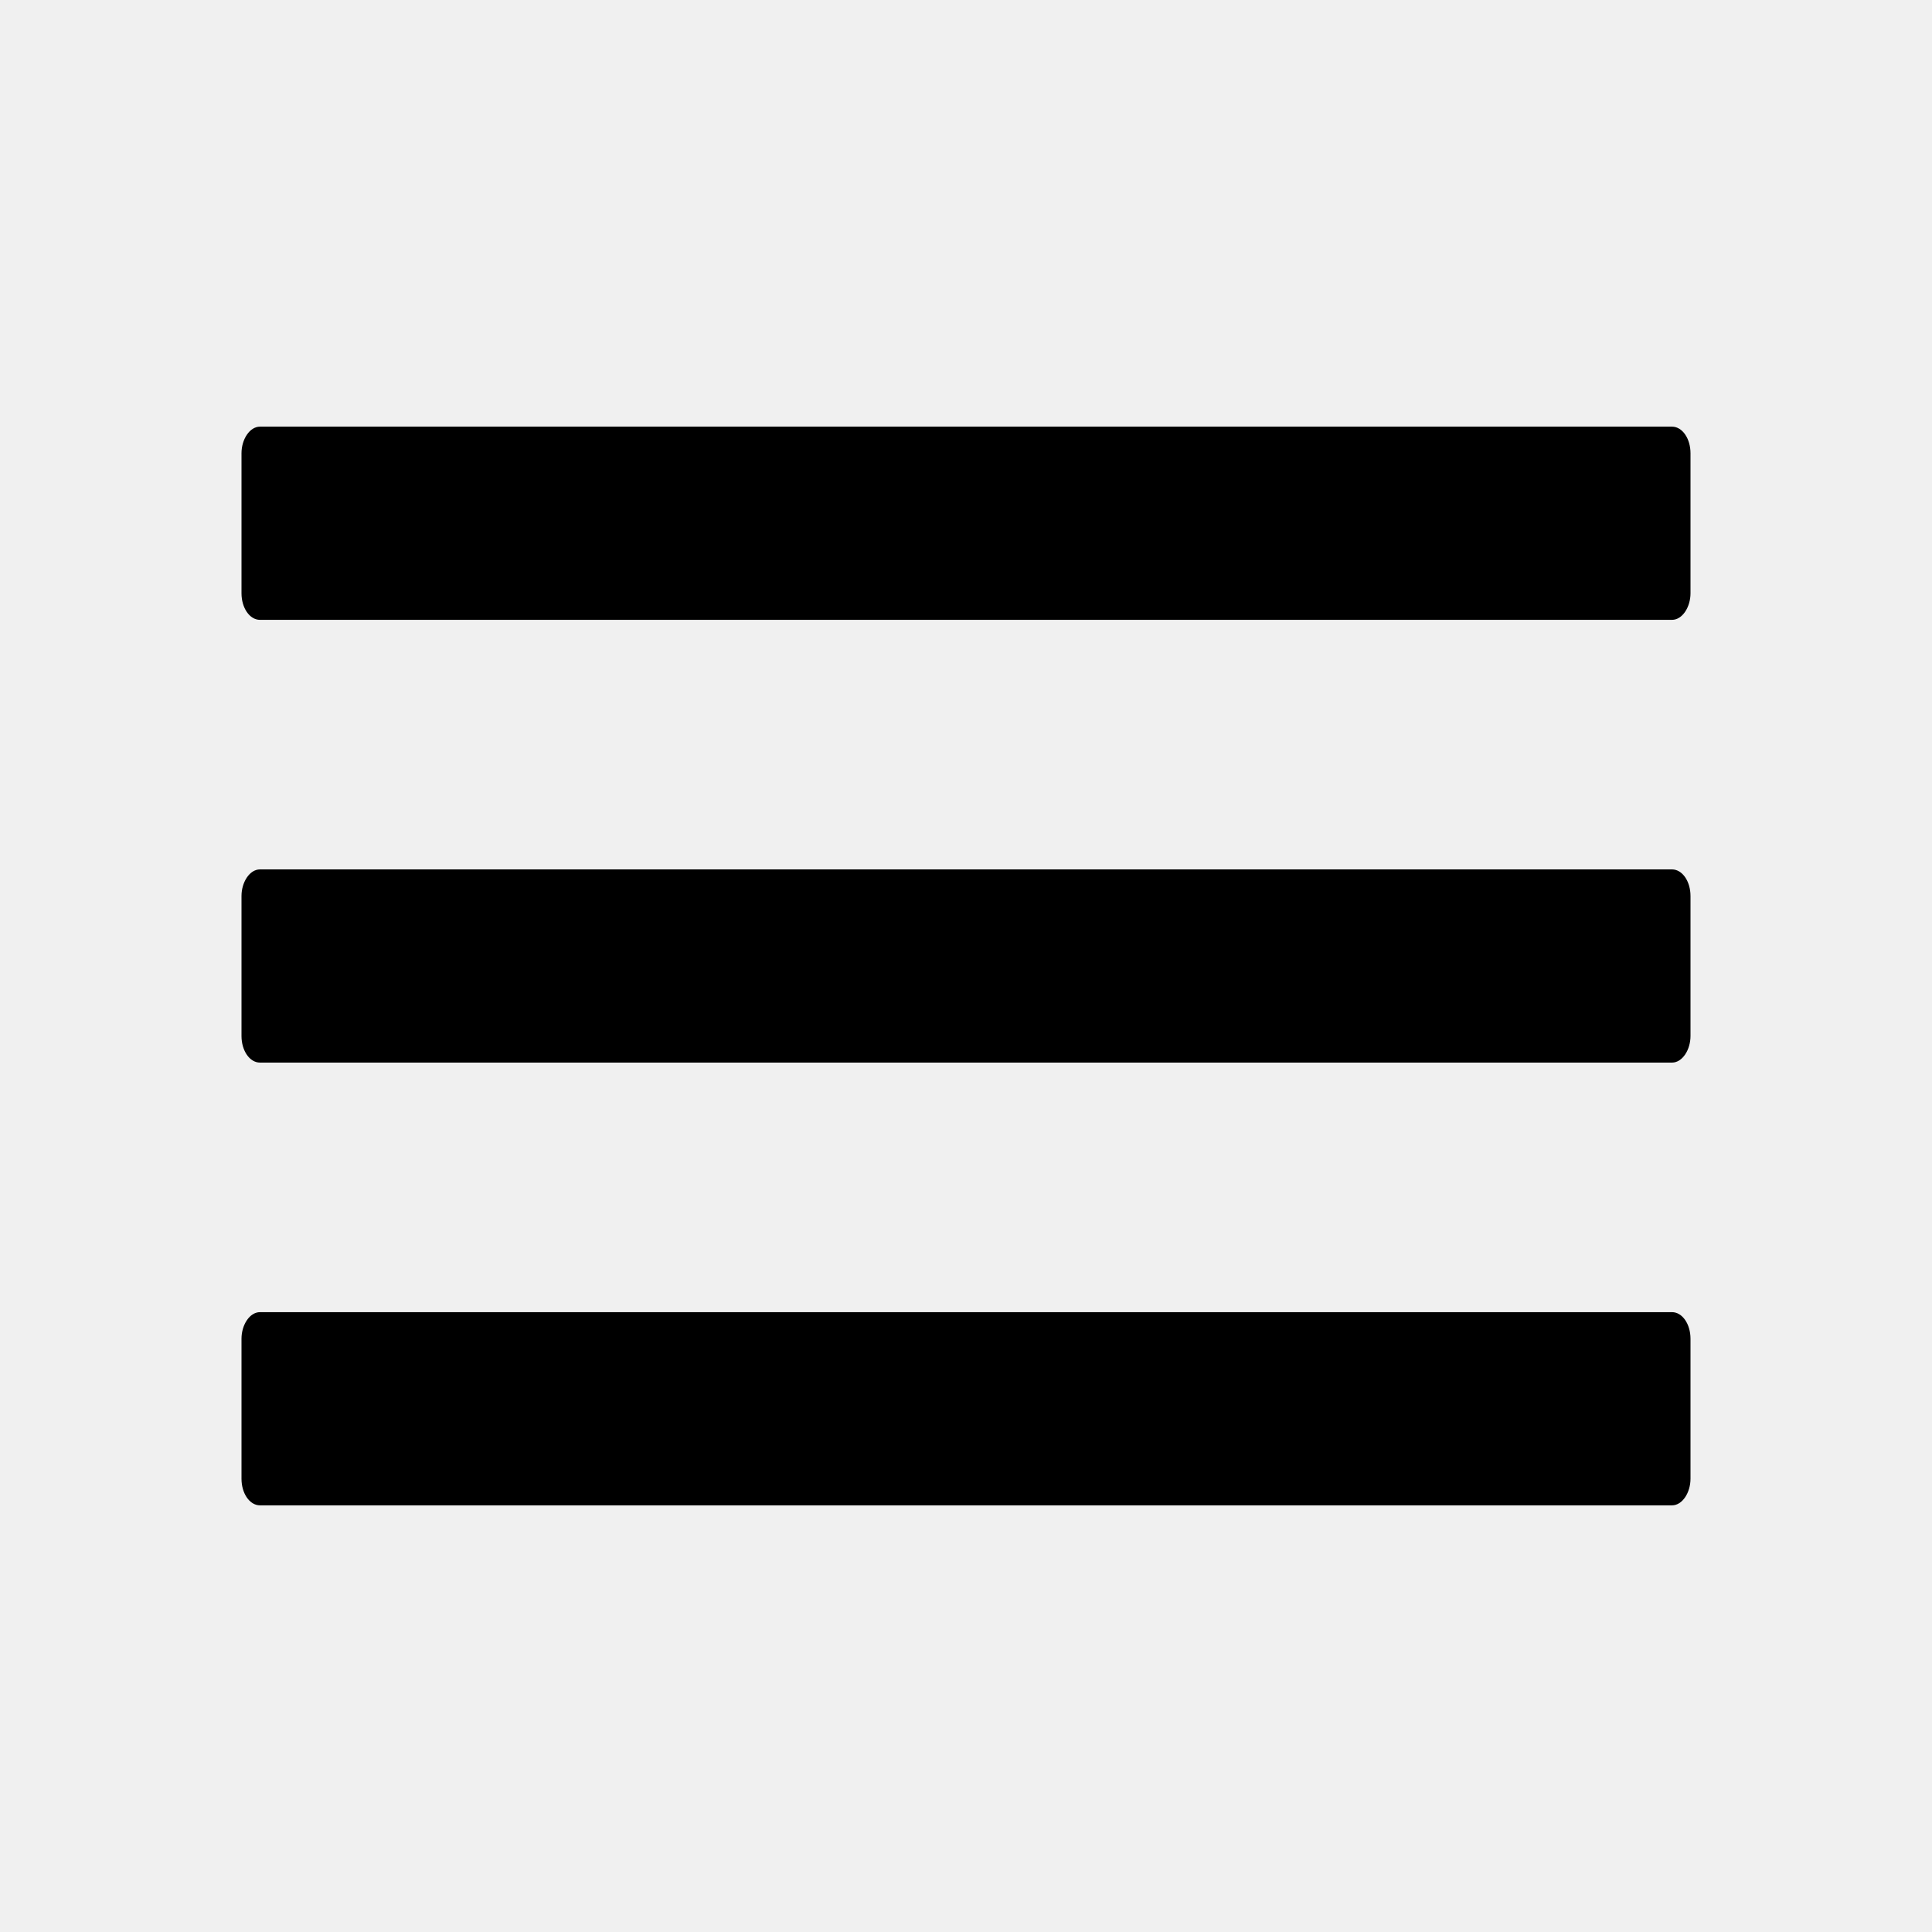
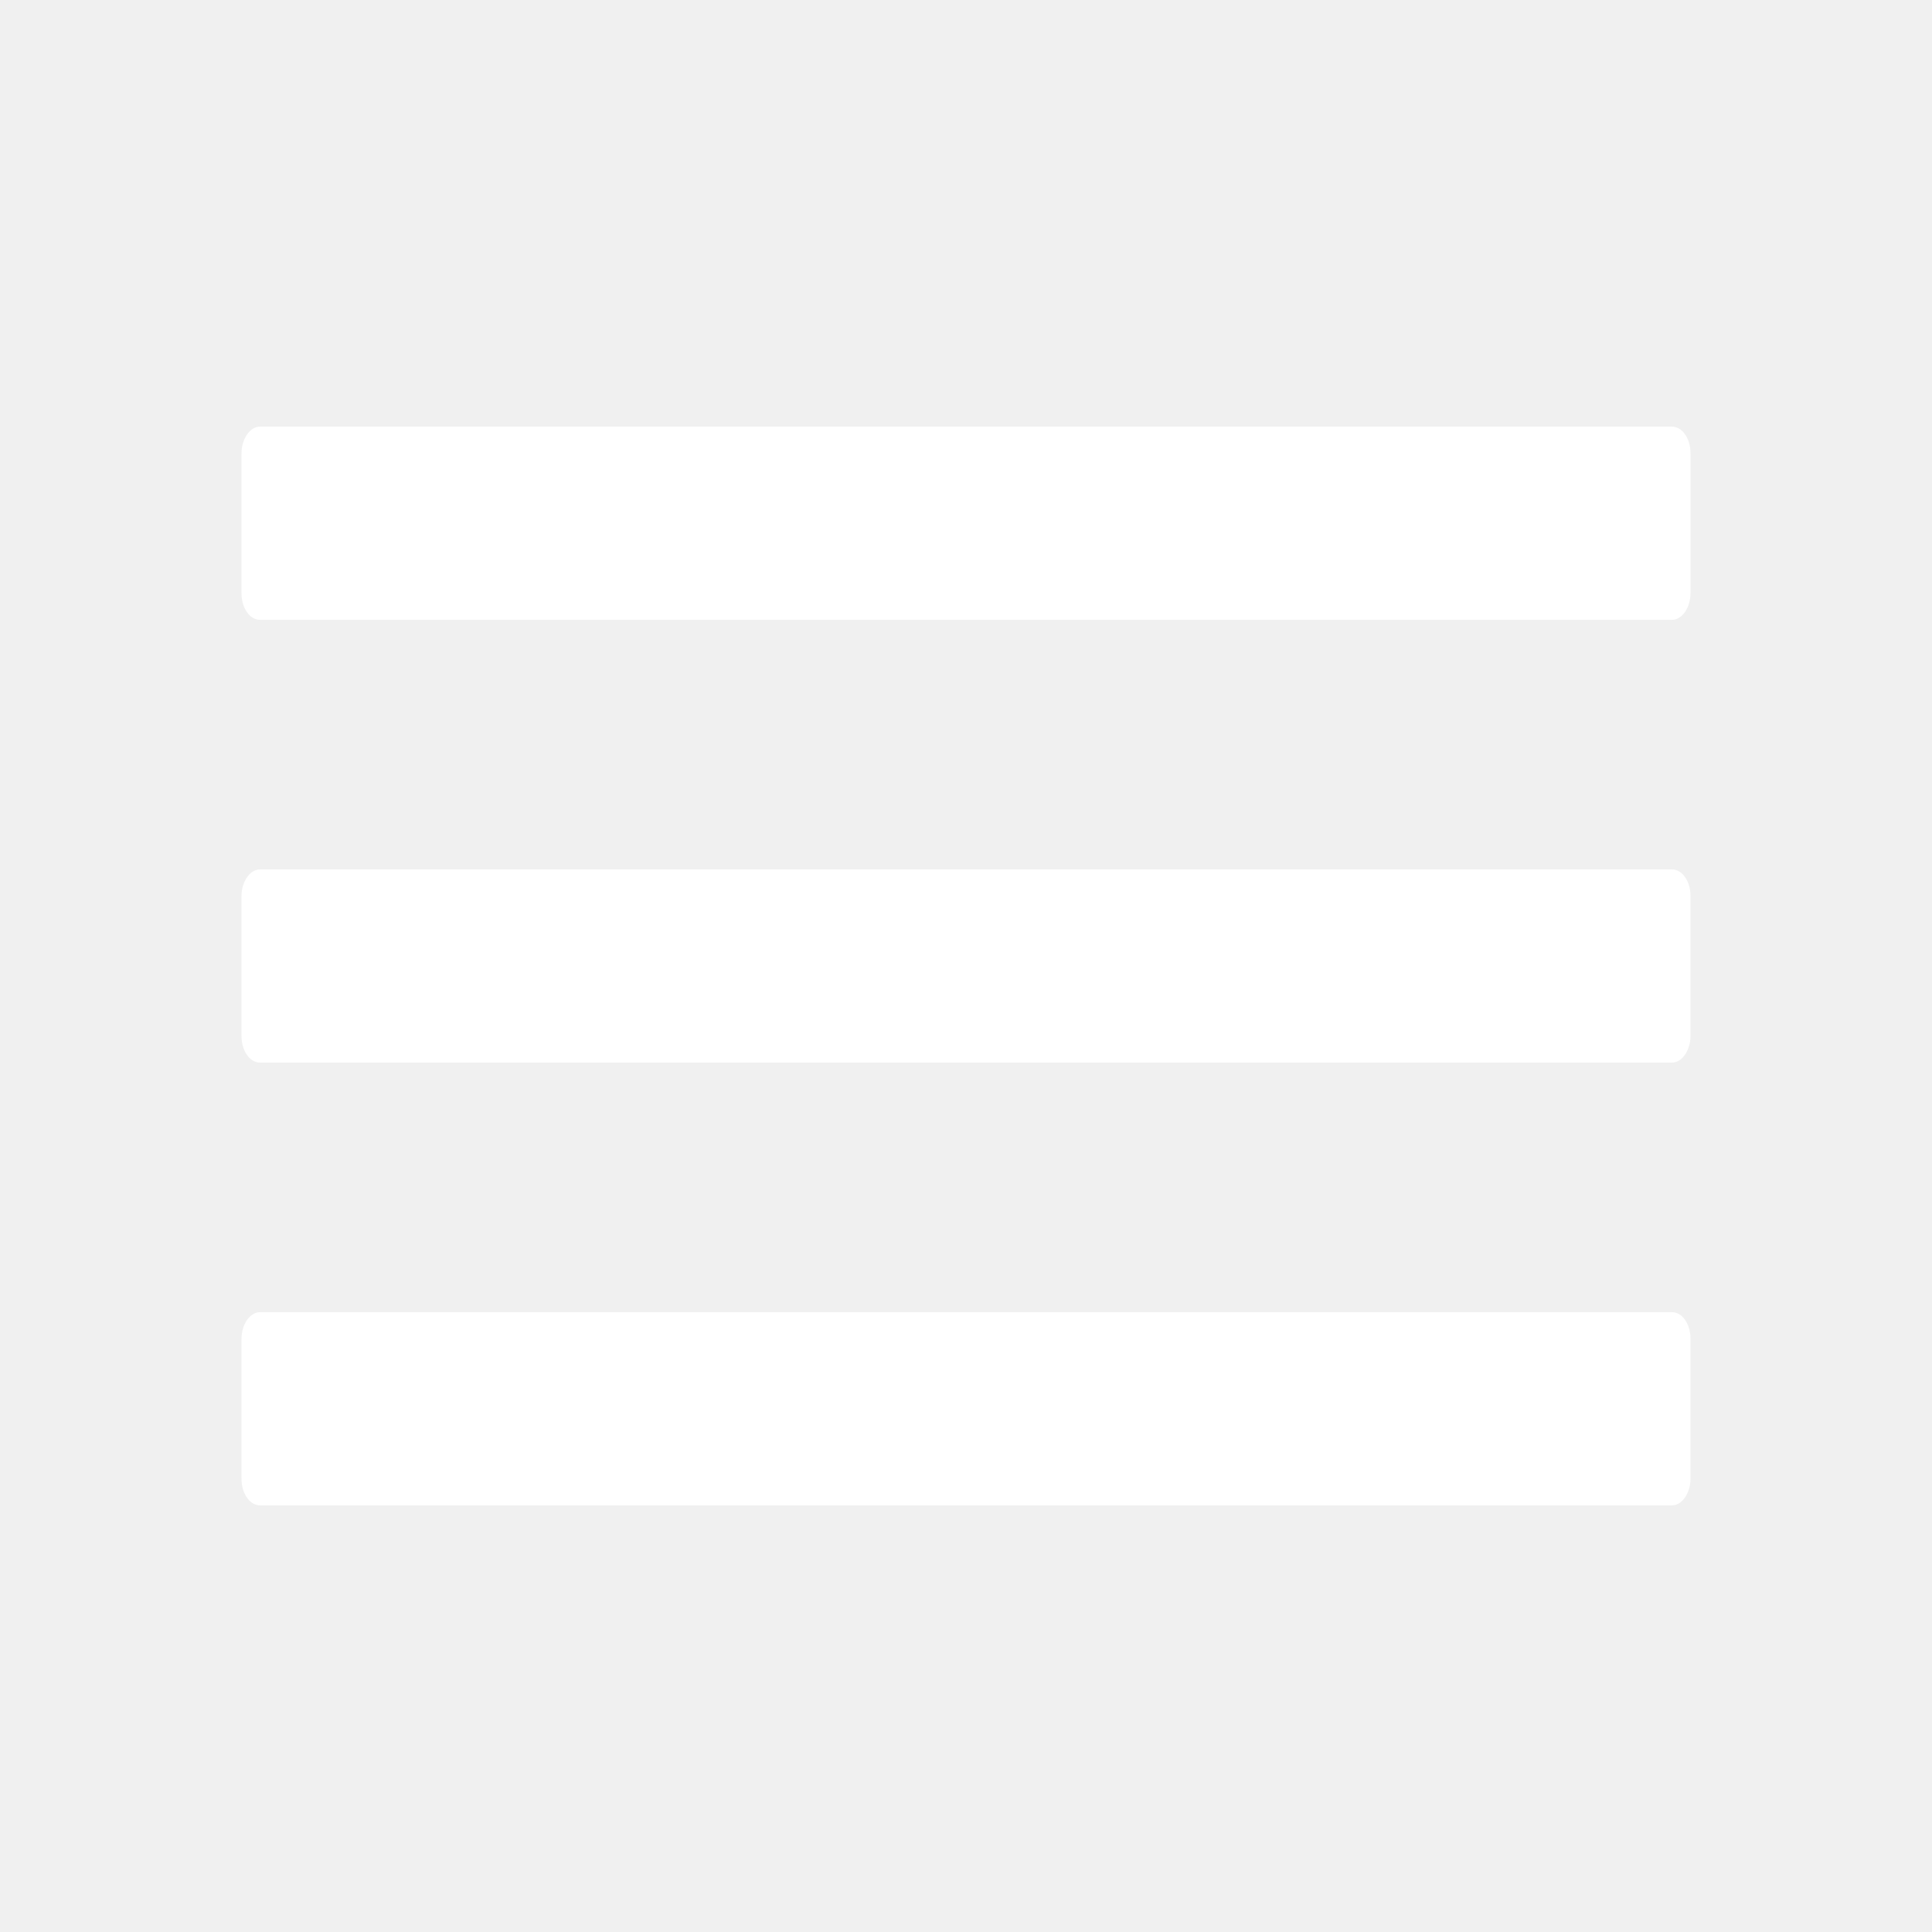
<svg xmlns="http://www.w3.org/2000/svg" t="1693987563637" class="icon" viewBox="0 0 1024 1024" version="1.1" p-id="4062" width="200" height="200">
-   <path d="M886.187 328.533c5.547 0 9.813-6.827 9.813-14.08V240.213c0-7.68-4.267-14.08-9.813-14.08H137.813c-5.547 0-9.813 6.827-9.813 14.08v74.24c0 7.68 4.267 14.08 9.813 14.08zM128 549.12c0 7.68 4.267 14.08 9.813 14.08h748.373c5.547 0 9.813-6.827 9.813-14.08v-74.24c0-7.68-4.267-14.08-9.813-14.08H137.813c-5.547 0-9.813 6.827-9.813 14.08z m0 234.667c0 7.68 4.267 14.08 9.813 14.08h748.373c5.547 0 9.813-6.827 9.813-14.08v-74.24c0-7.68-4.267-14.08-9.813-14.08H137.813c-5.547 0-9.813 6.827-9.813 14.08z" fill="#000000" p-id="4063">
+   <path d="M886.187 328.533c5.547 0 9.813-6.827 9.813-14.08V240.213c0-7.68-4.267-14.08-9.813-14.08H137.813c-5.547 0-9.813 6.827-9.813 14.08v74.24c0 7.68 4.267 14.08 9.813 14.08zM128 549.12c0 7.68 4.267 14.08 9.813 14.08h748.373c5.547 0 9.813-6.827 9.813-14.08v-74.24c0-7.68-4.267-14.08-9.813-14.08H137.813c-5.547 0-9.813 6.827-9.813 14.08z m0 234.667c0 7.68 4.267 14.08 9.813 14.08h748.373c5.547 0 9.813-6.827 9.813-14.08v-74.24c0-7.68-4.267-14.08-9.813-14.08H137.813c-5.547 0-9.813 6.827-9.813 14.08z" fill="#ffffff" p-id="4063">
    </path>
</svg>
